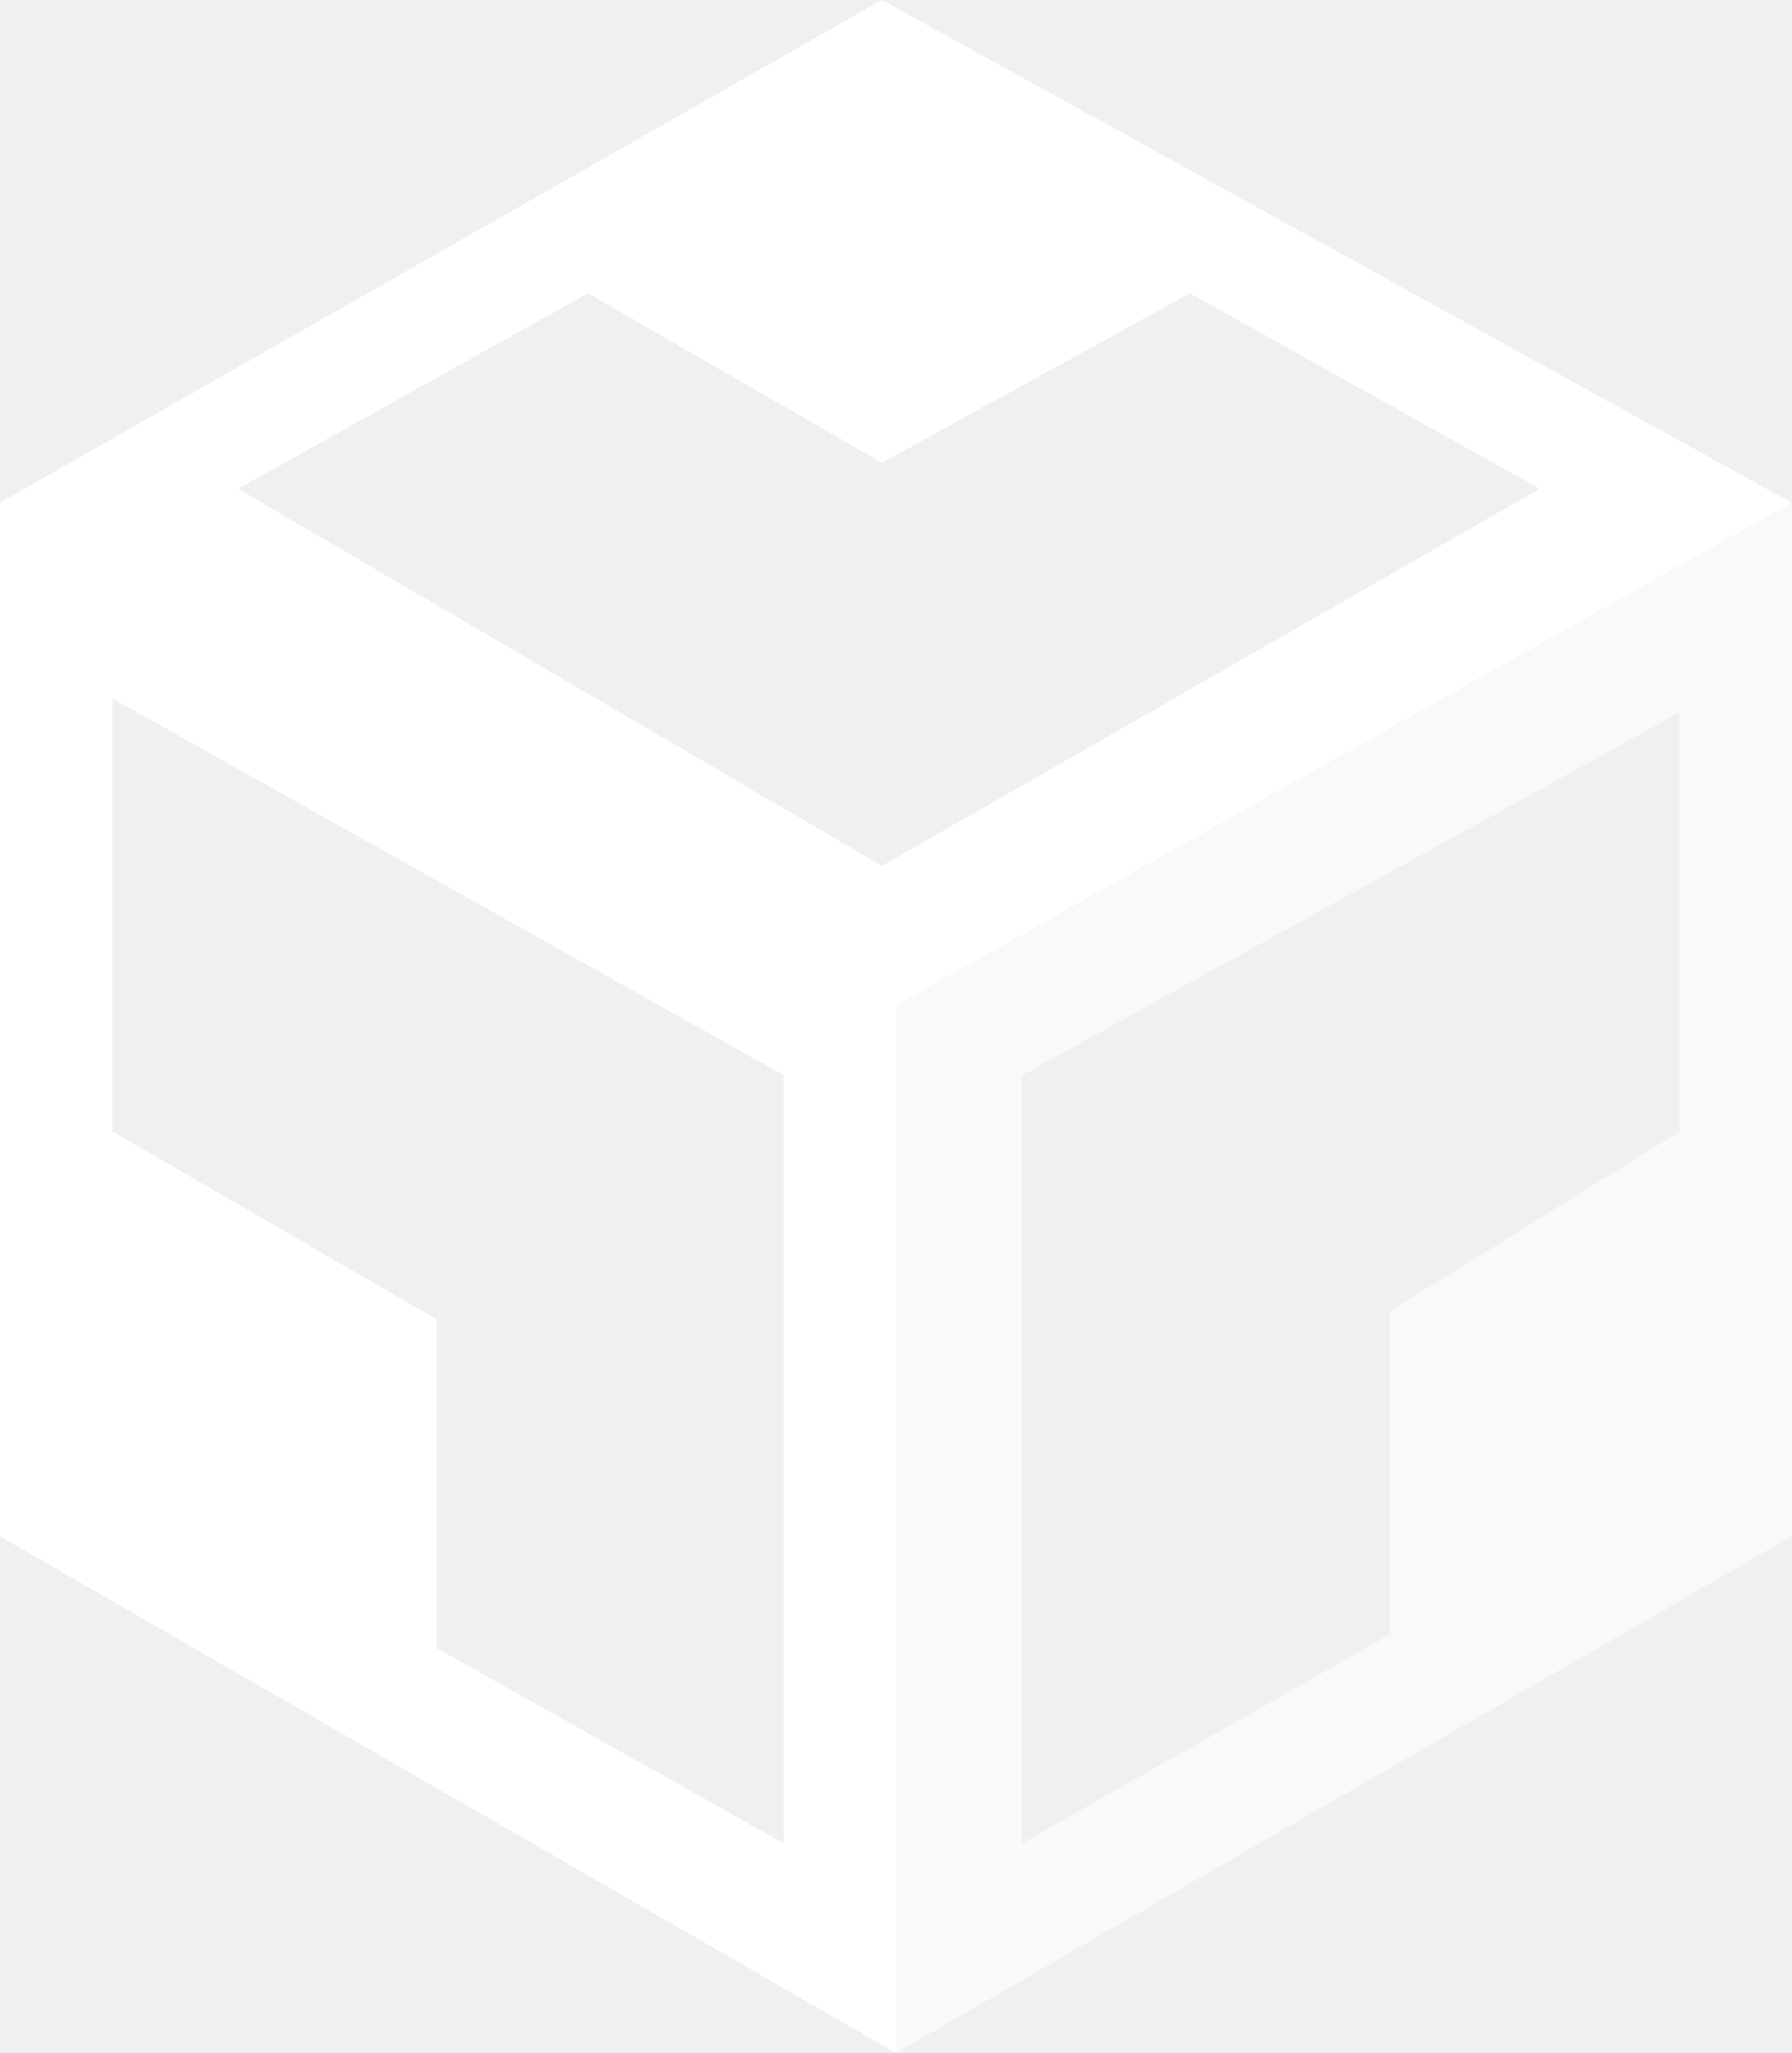
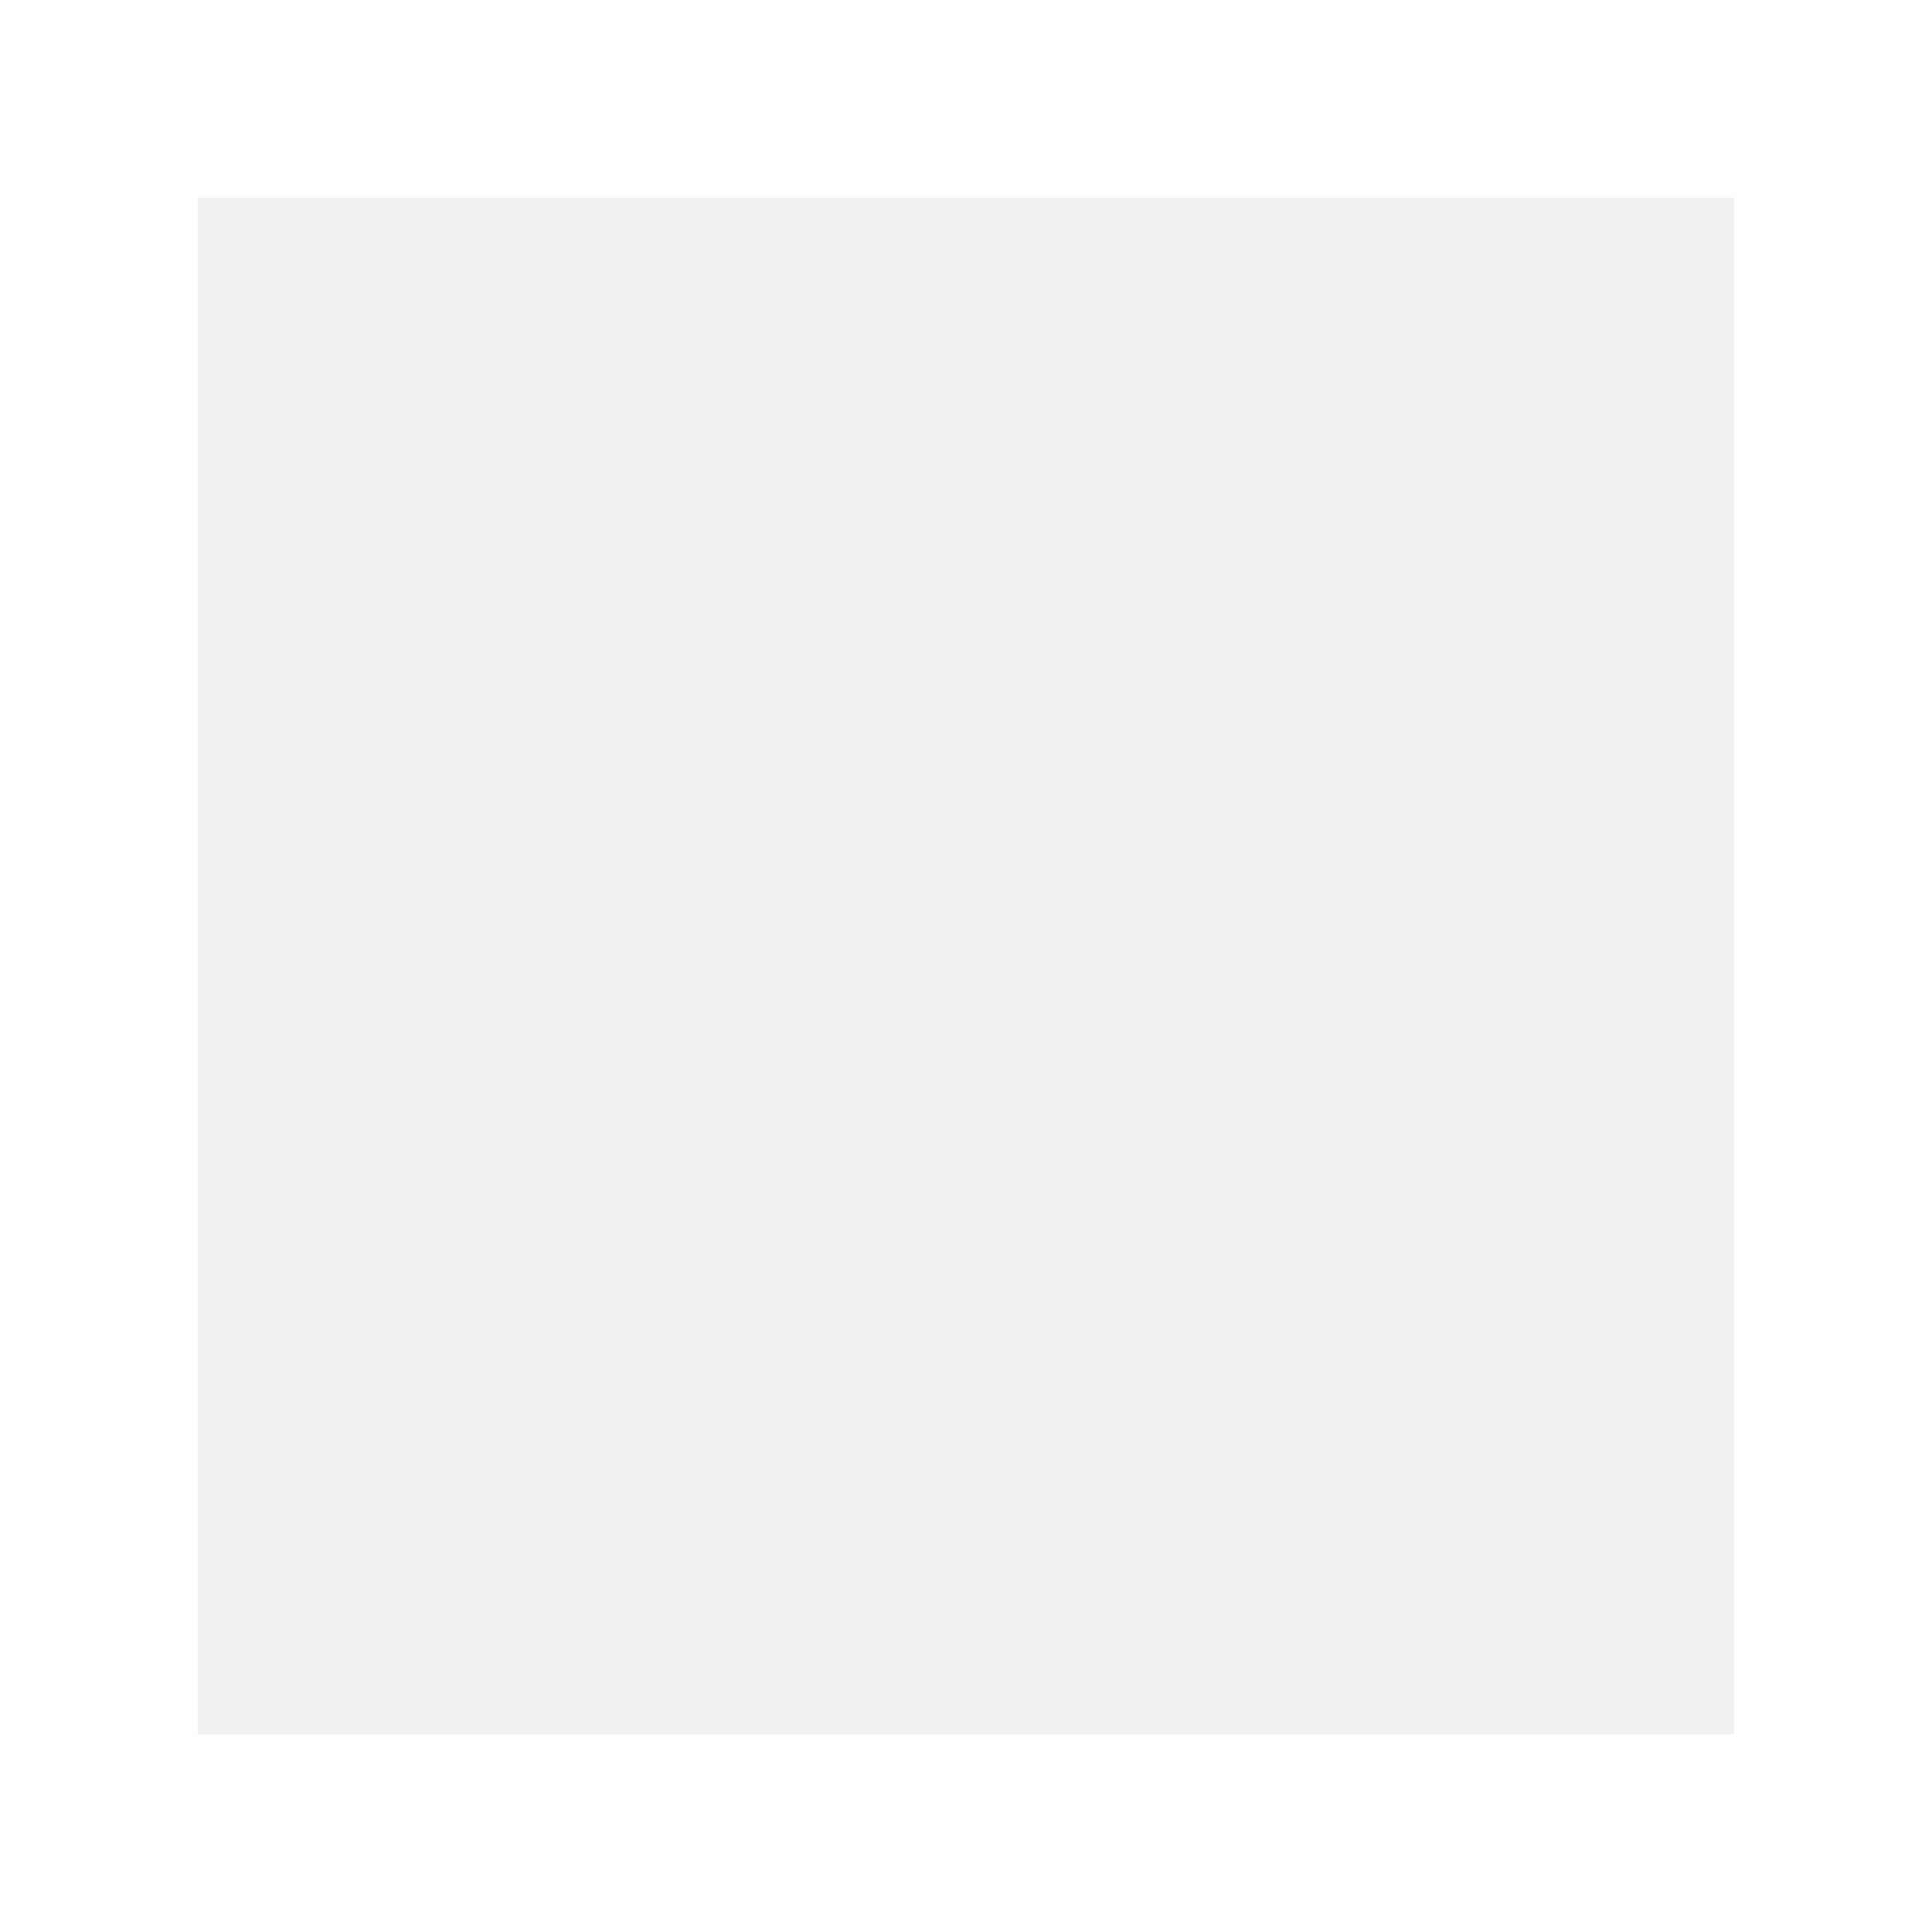
- <svg xmlns="http://www.w3.org/2000/svg" width="48" height="55" viewBox="0 0 48 55" fill="none">
-   <path fill-rule="evenodd" clip-rule="evenodd" d="M24 55V26.939L48 13.47V41.157L24 55ZM37.244 43.776V35.124L45 30.306V19.082L27.375 28.81V49.388L37.244 43.776Z" fill="white" fill-opacity="0.6" />
-   <path fill-rule="evenodd" clip-rule="evenodd" d="M24 55L0 41.157V13.469L23.625 0L48 13.469L24 26.939V55ZM3 18.707V30.306L11.694 35.345V44.15L21 49.388V28.809L3 18.707ZM31.875 7.857L23.625 12.398L15.75 7.857L6.375 13.095L23.625 23.197L41.25 13.095L31.875 7.857Z" fill="white" />
+ <svg xmlns="http://www.w3.org/2000/svg" width="55" height="55" viewBox="0 0 55 55" fill="none">
+   <path fill-rule="evenodd" clip-rule="evenodd" d="M0 7.04055e-07L55 0V55H0V7.04055e-07ZM49.375 5.625V49.375H5.625V5.625H49.375Z" fill="white" />
</svg>
